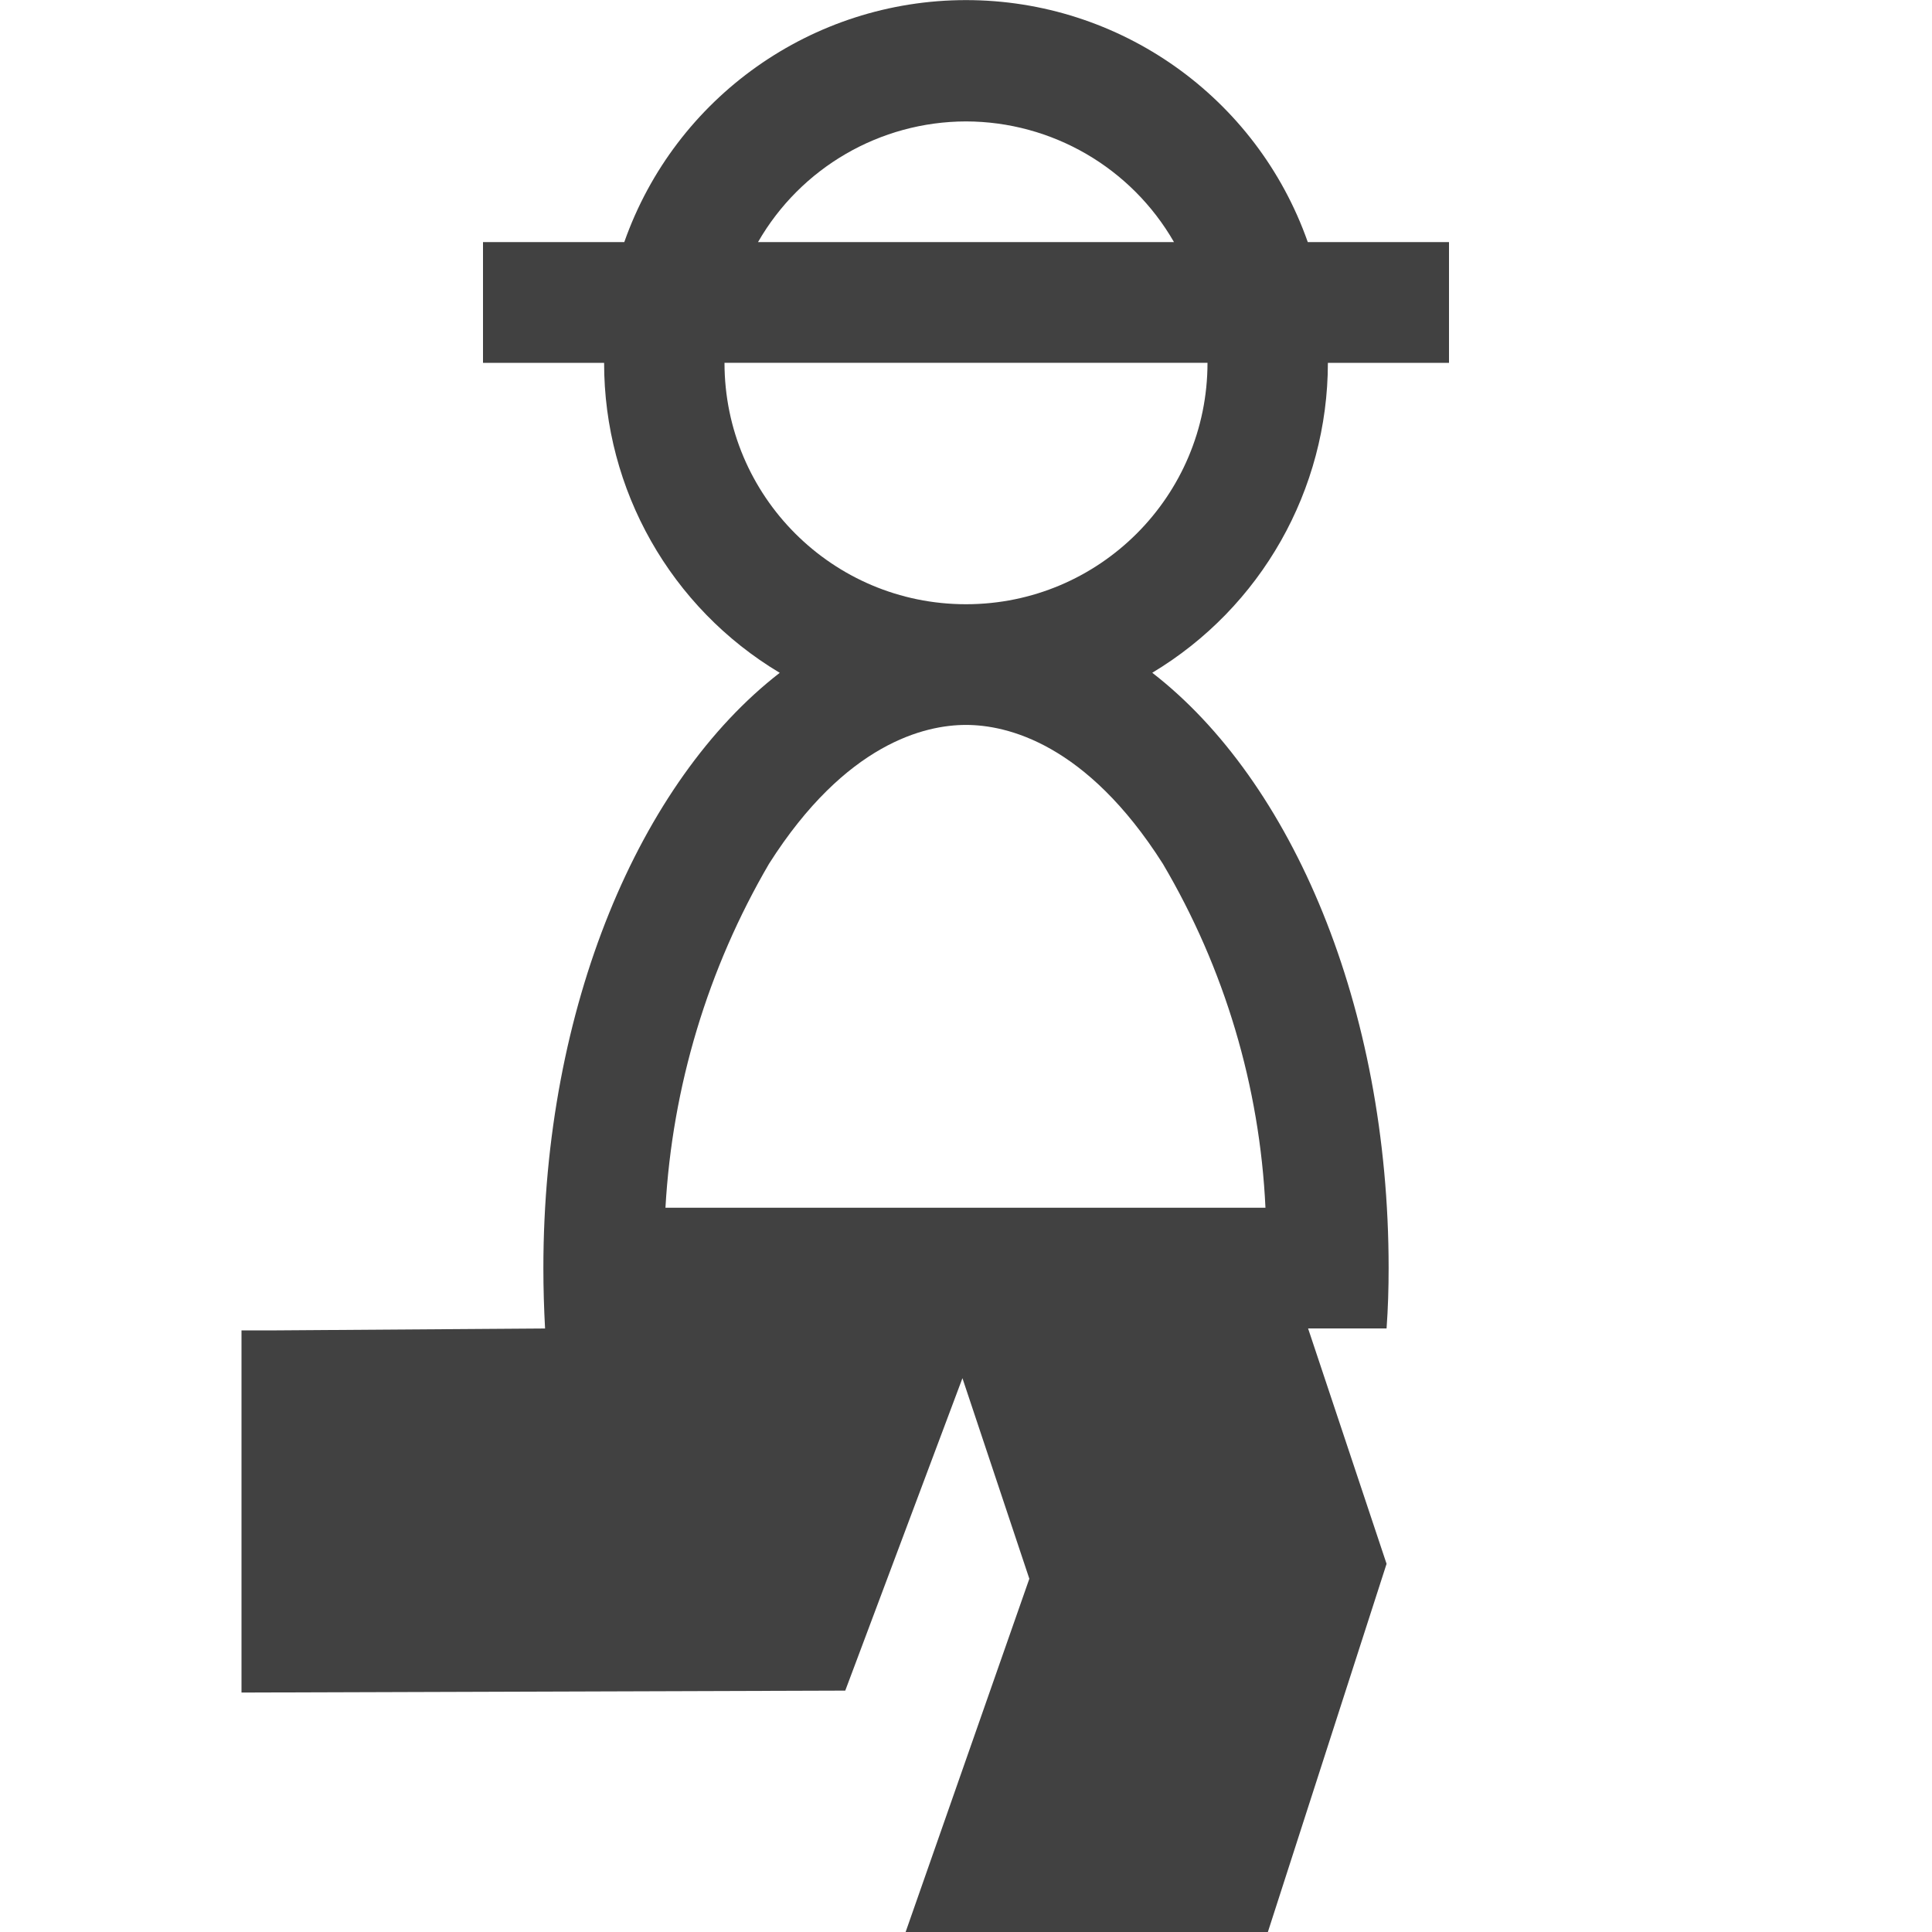
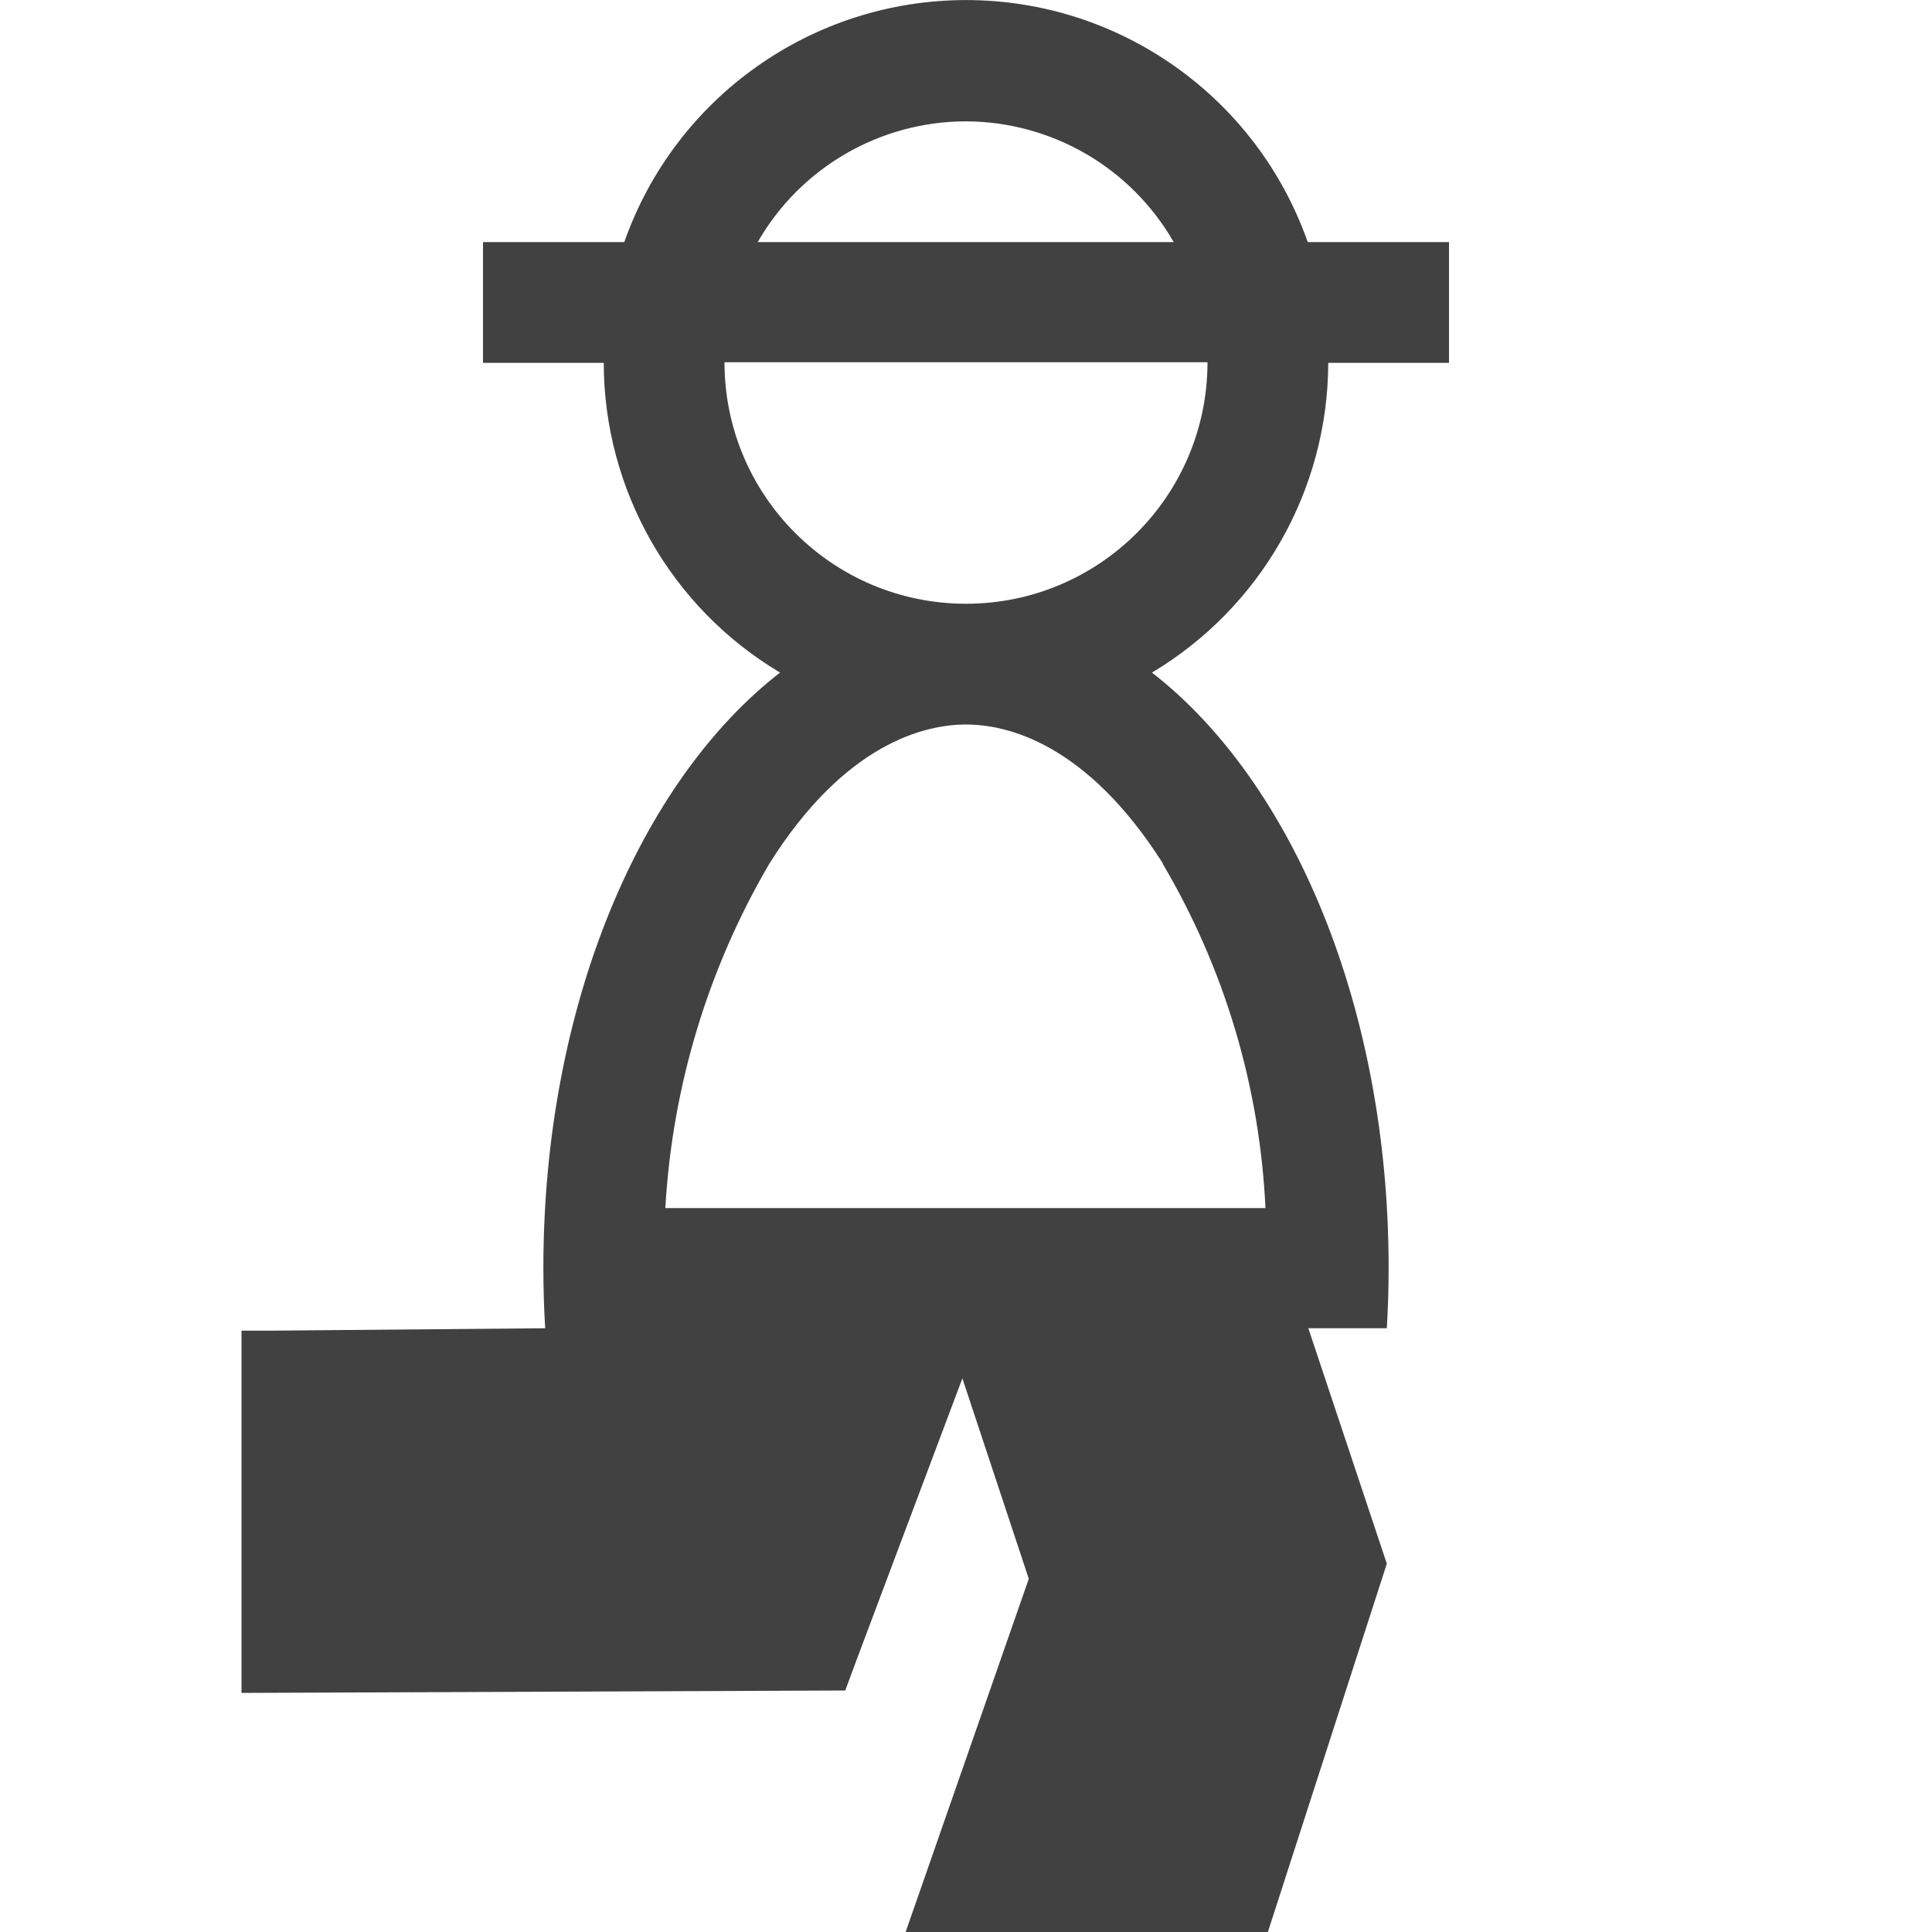
<svg xmlns="http://www.w3.org/2000/svg" viewBox="0 0 32 32">
-   <path fill="#414141" d="M21.994 6.01H24V4.01h-2.339a6.001 6.001 0 0 0-11.321 0H8V6.01h2.006a5.975 5.975 0 0 0 2.909 5.134C10.6 12.937 9 16.673 9 21.004c0 .336.01.67.028 1l-4.557.032H4v5.998l10-.032.175-.466 1.766-4.709 1.108 3.322L15 32h6l1.966-6.098-1.3-3.899h1.3c.024-.329.034-.663.034-1 0-4.332-1.6-8.068-3.915-9.86a5.99 5.99 0 0 0 2.909-5.134zM16 2.011a3.982 3.982 0 0 1 3.445 1.999h-6.89A3.982 3.982 0 0 1 16 2.011zm3.26 12.295a12.339 12.339 0 0 1 1.7 5.698h-9.938a12.722 12.722 0 0 1 1.716-5.698c1.27-1.999 2.588-2.299 3.261-2.299s1.991.3 3.261 2.299zM16 10.008a3.999 3.999 0 0 1-4-3.999h8a3.999 3.999 0 0 1-4 3.999z" />
+   <path fill="#414141" d="M22 6.01h2v-2h-2.34a6 6 0 0 0-11.32 0H8v2h2a5.98 5.98 0 0 0 2.92 5.13C10.6 12.94 9 16.67 9 21c0 .34.01.67.03 1l-4.56.04H4v6L14 28l.17-.46 1.77-4.71 1.1 3.32L15 32h6l1.97-6.1-1.3-3.9h1.3c.02-.33.03-.66.03-1 0-4.33-1.6-8.06-3.92-9.86A5.99 5.99 0 0 0 22 6.01zm-6-4a3.98 3.98 0 0 1 3.44 2h-6.89a3.98 3.98 0 0 1 3.45-2zm3.26 12.3a12.34 12.34 0 0 1 1.7 5.7h-9.94a12.72 12.72 0 0 1 1.72-5.7C14 12.3 15.33 12 16 12s1.99.3 3.26 2.3zM16 10a4 4 0 0 1-4-4h8a4 4 0 0 1-4 4z" />
</svg>
